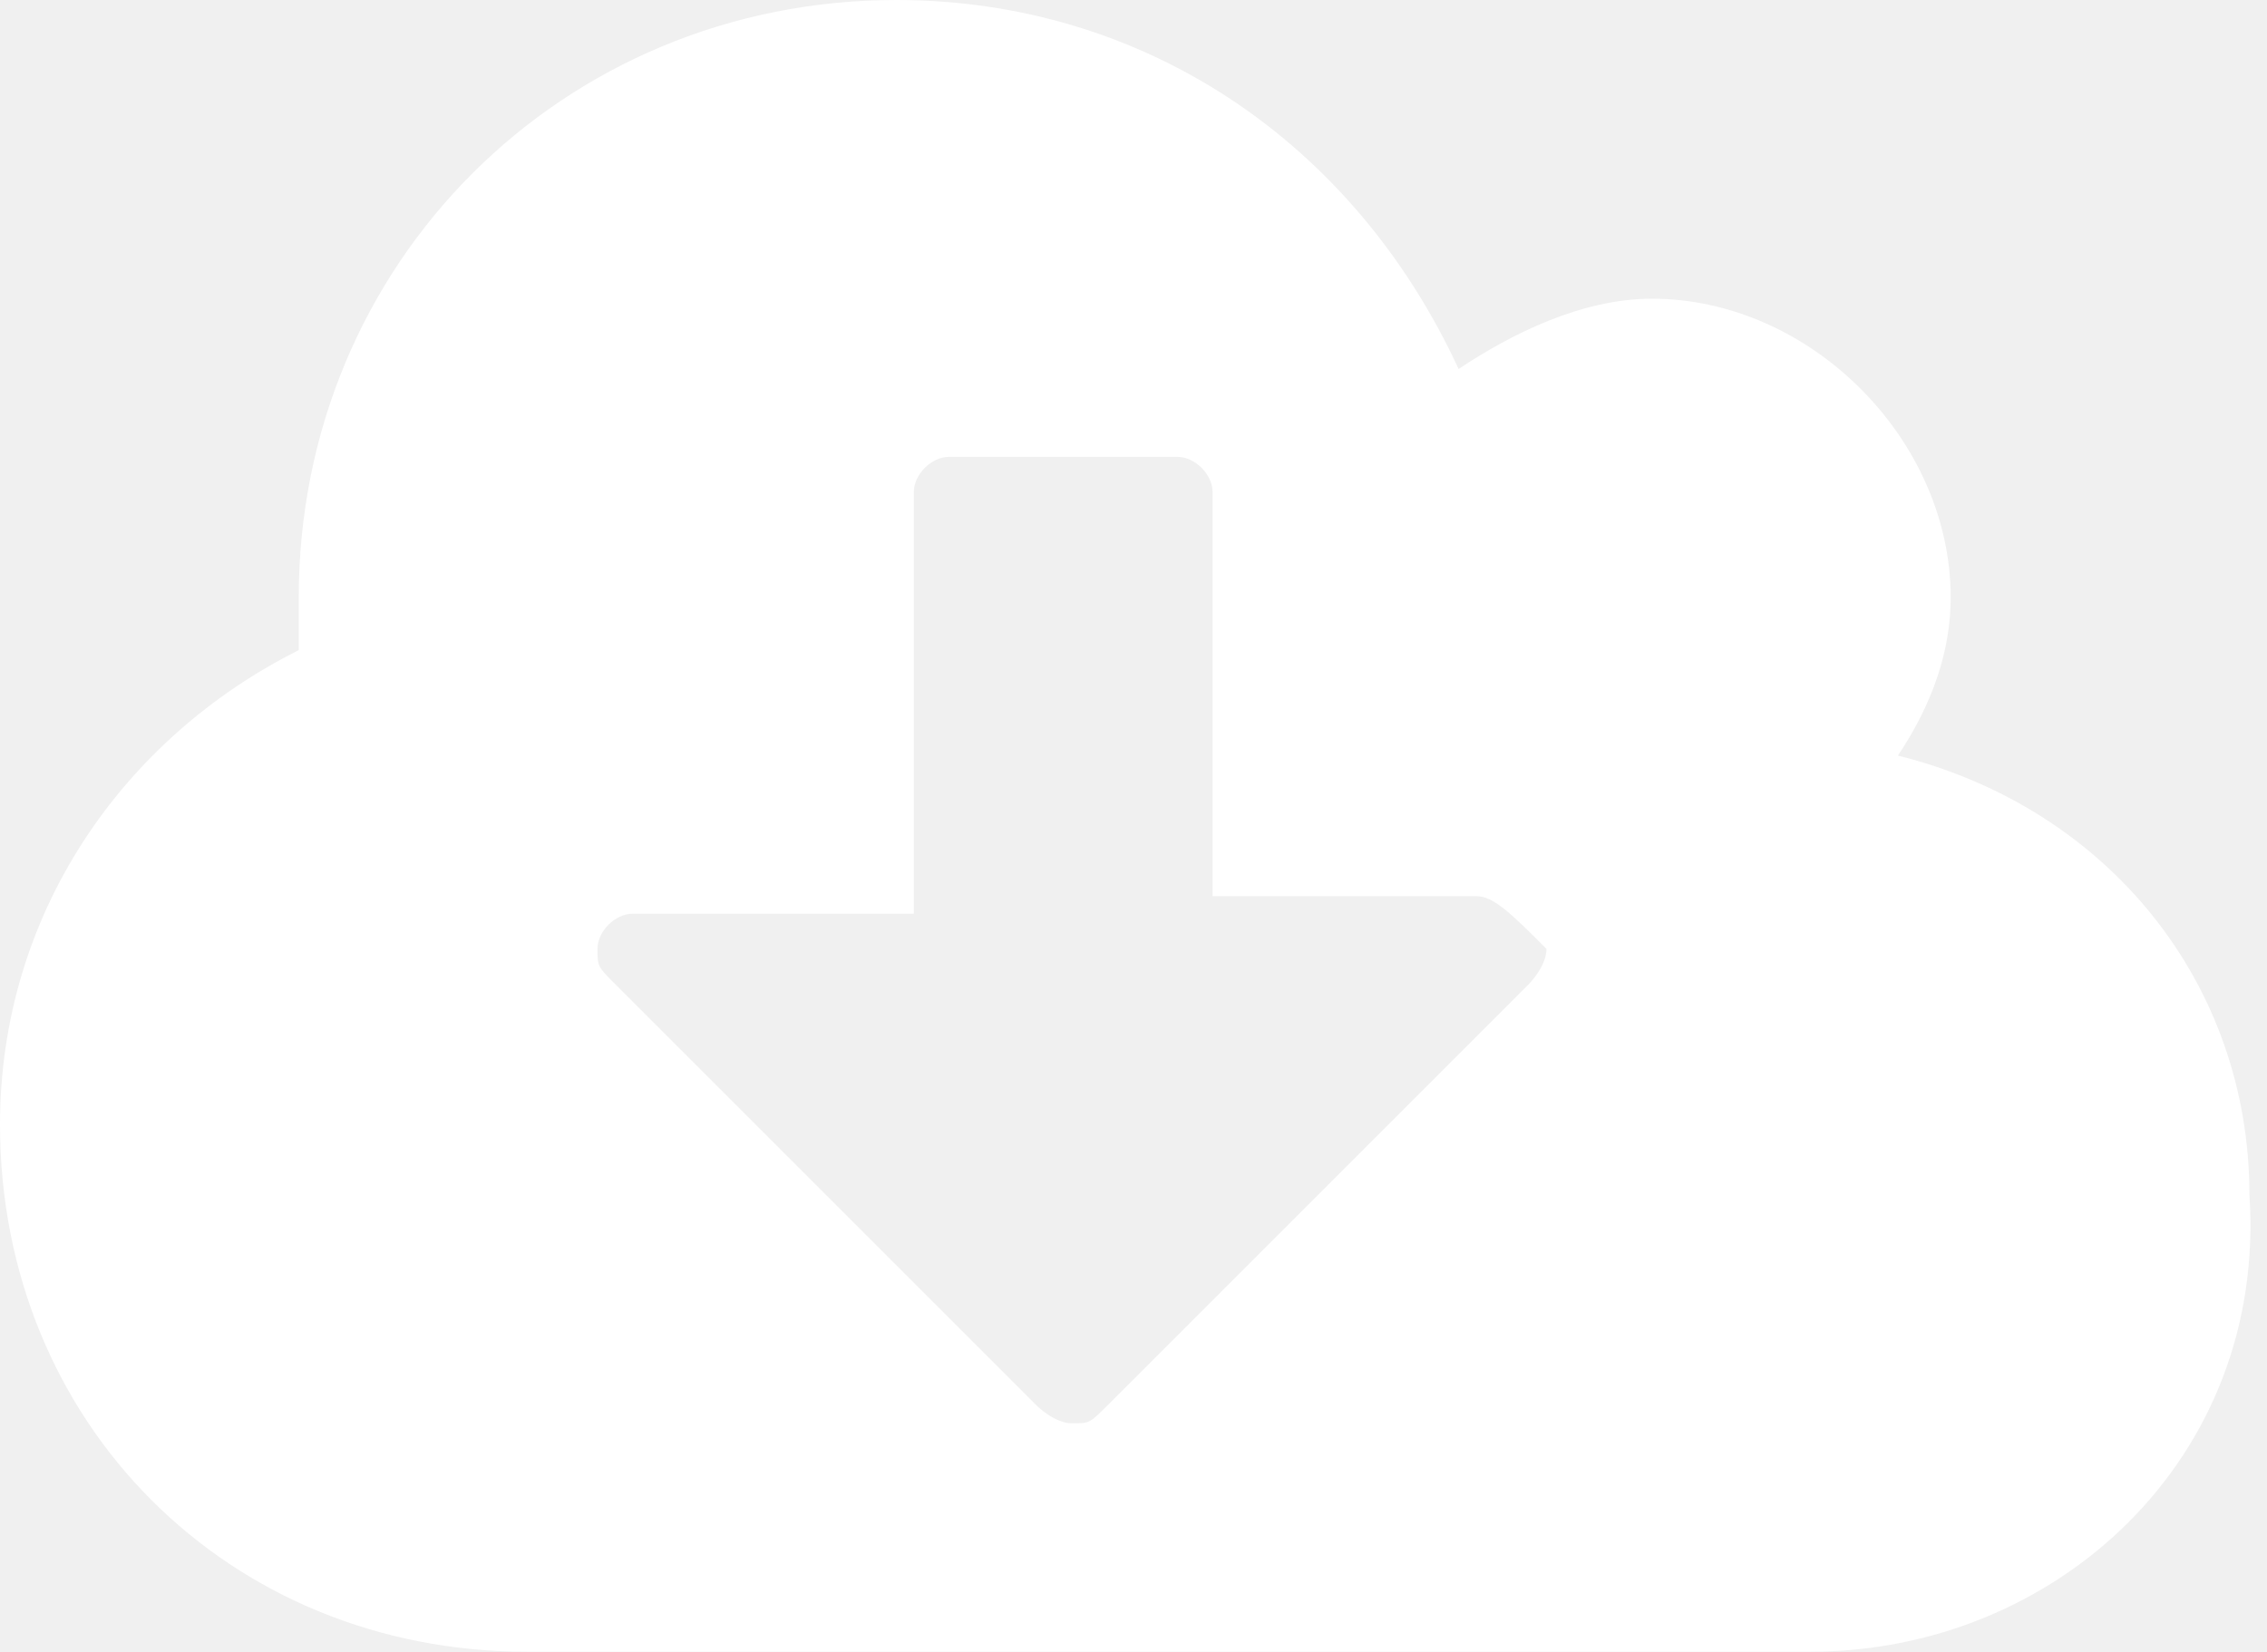
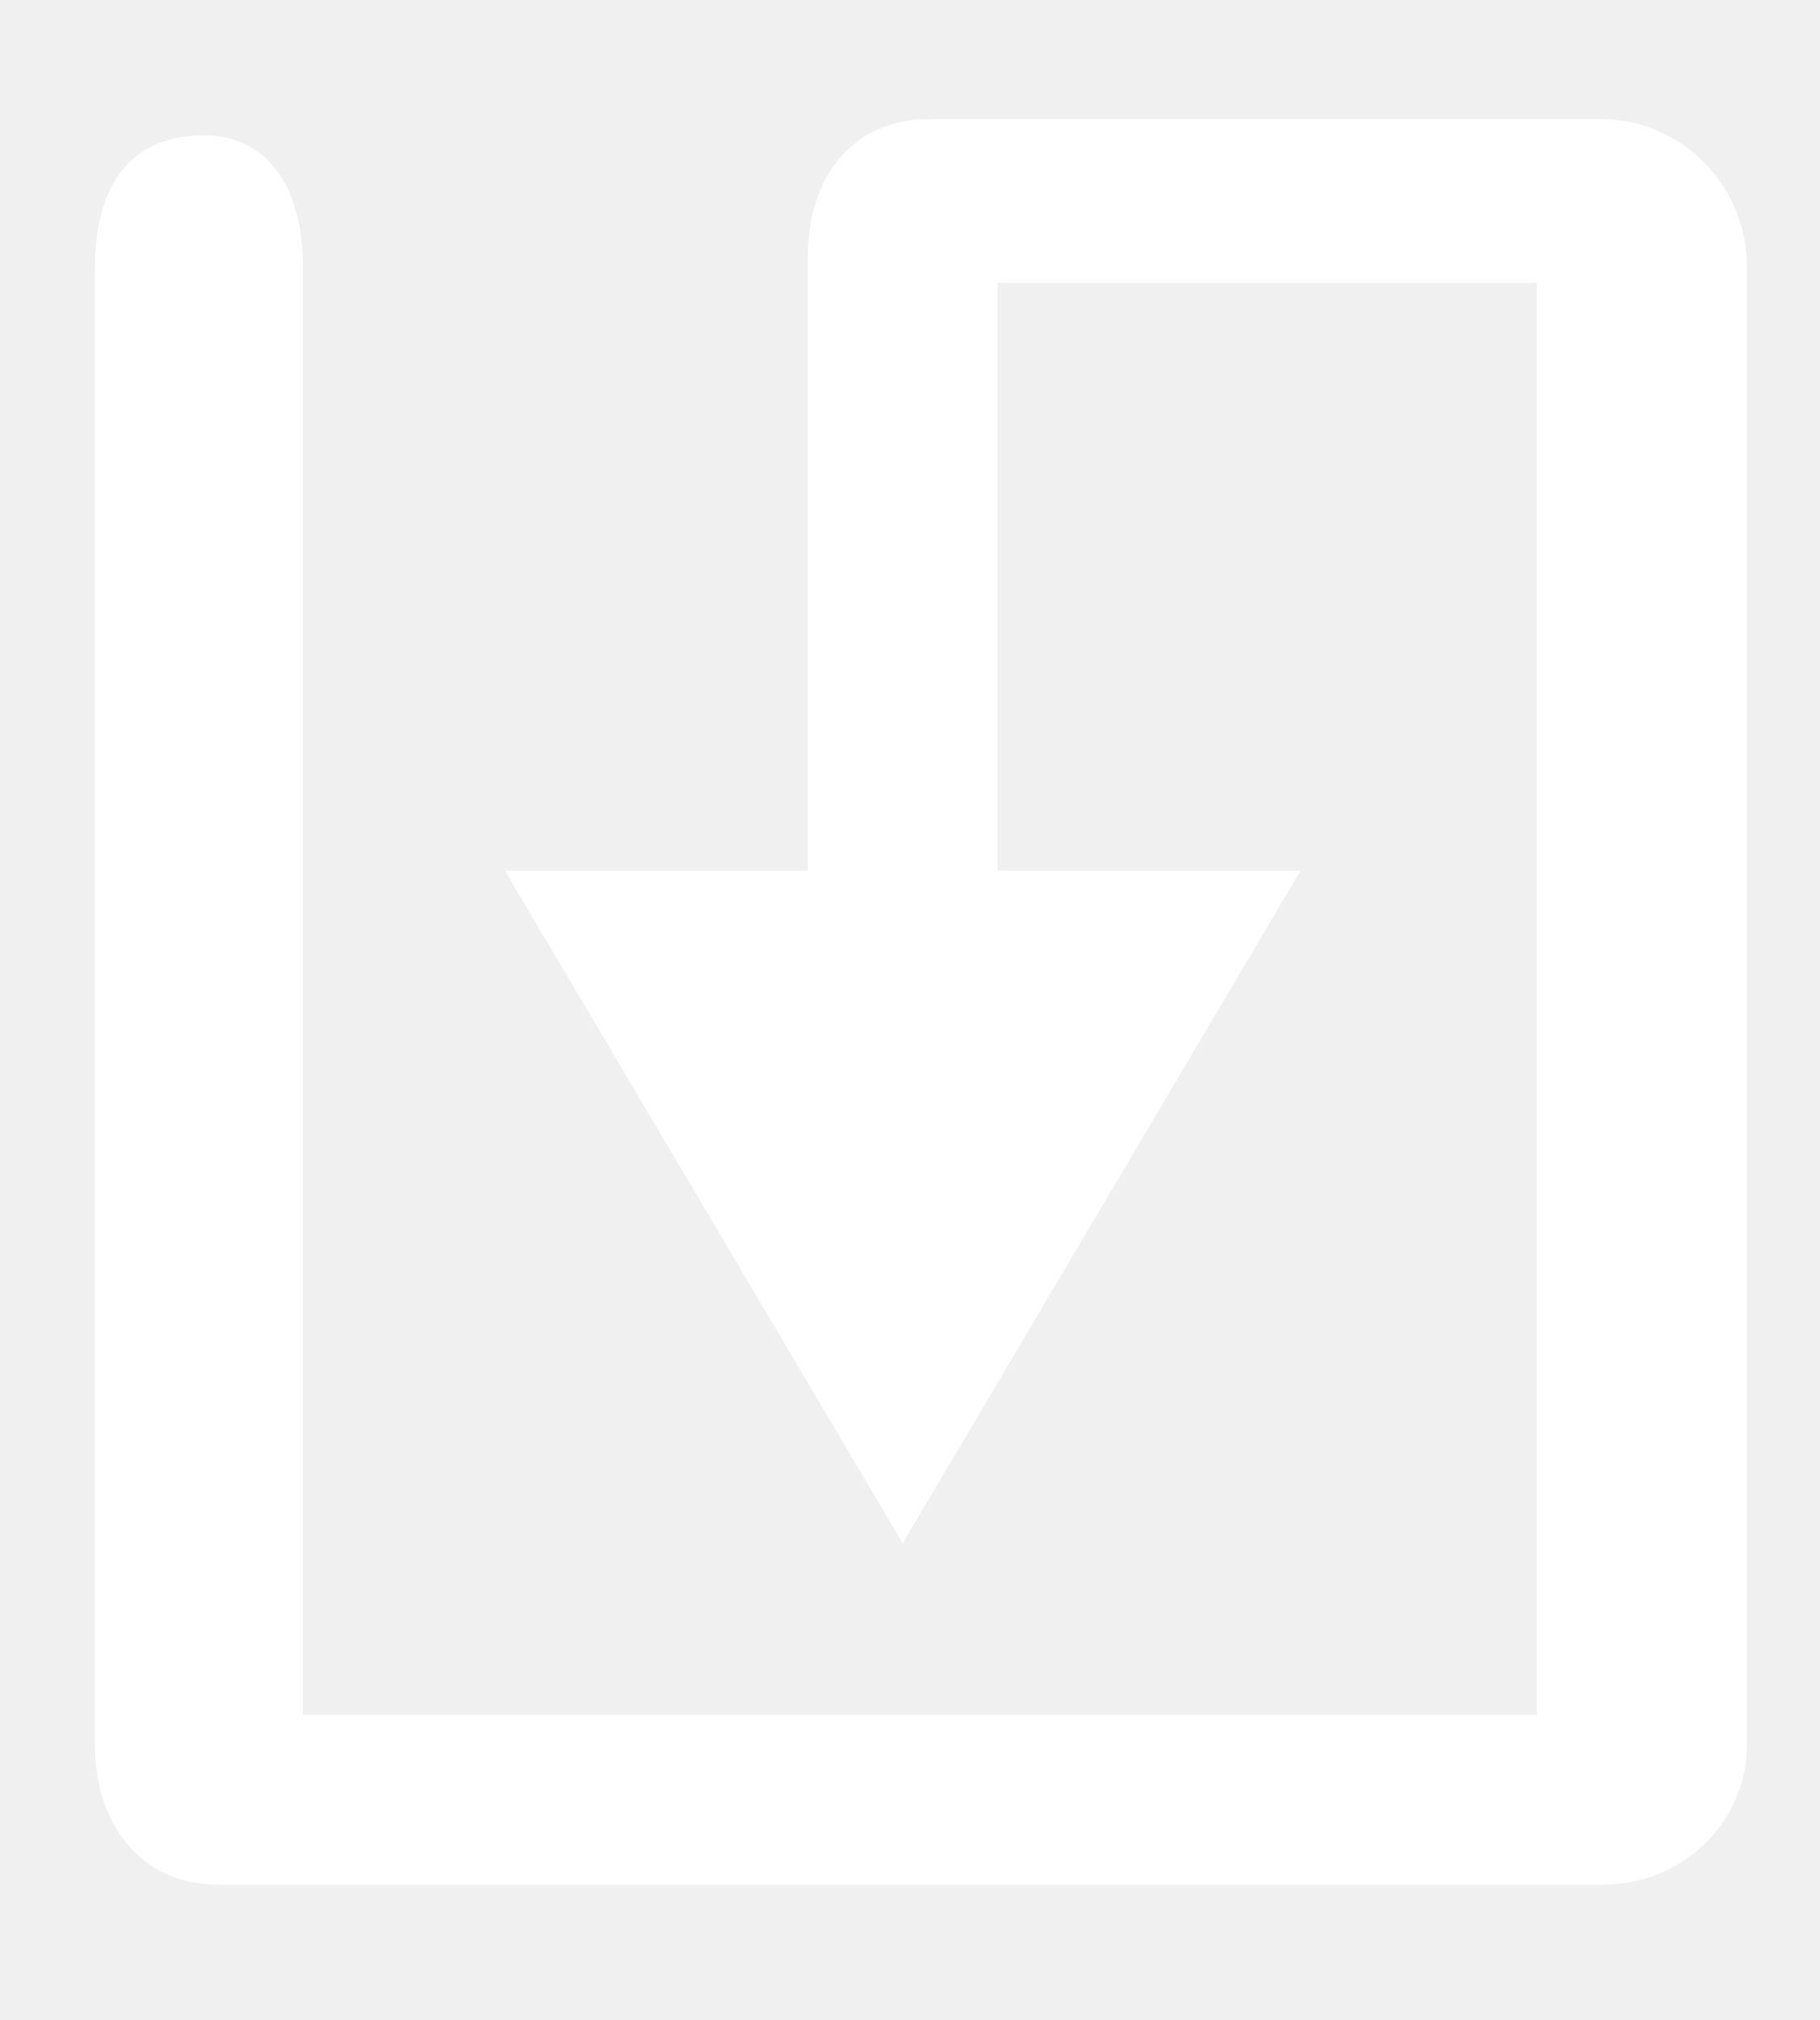
- <svg xmlns="http://www.w3.org/2000/svg" width="12.9" height="9.4" viewBox="0 0 12.9 9.4">
-   <path fill="#fff" d="M10.3 9.4h-7.3c-1.7 0-3-1.3-3-3 0-1.2.7-2.2 1.7-2.7v-.3c0-1.9 1.5-3.4 3.4-3.4 1.4 0 2.6.8 3.2 2.1.3-.2.7-.4 1.1-.4.9 0 1.7.8 1.7 1.7 0 .3-.1.6-.3.9 1.2.3 2 1.3 2 2.5.1 1.5-1.1 2.6-2.5 2.6zm-1.9-4.3h-1.5v-2.3c0-.1-.1-.2-.2-.2h-1.3c-.1 0-.2.1-.2.2v2.4h-1.6c-.1 0-.2.1-.2.2s0 .1.1.2l2.4 2.4s.1.1.2.1.1 0 .2-.1l2.4-2.4s.1-.1.1-.2c-.2-.2-.3-.3-.4-.3z" />
+ <svg xmlns="http://www.w3.org/2000/svg" version="1.1" id="Ebene_1" x="0px" y="0px" width="90.1px" height="100px" viewBox="-419.1 1231 90.1 100" enable-background="new -419.1 1231 90.1 100" xml:space="preserve">
+   <path fill="#FFFFFF" d="M-339.8,1236.9h-33.3c-3.9,0-6,3-6,6.8v30.4h-12.8h-2.2l19.7,33.3l19.7-33.3h-15v-29.1h26.7v70.9h-61.1  c0,0,0-53.9,0-71.7c0-3.7-1.6-6.5-4.9-6.5c-3.9,0-5.4,2.8-5.4,6.6v73.1c0,3.8,2.2,6.9,6.1,6.9h68.6c3.9,0,7.1-3.1,7.1-6.9v-73.4  C-332.7,1240.1-335.9,1236.9-339.8,1236.9z" />
</svg>
